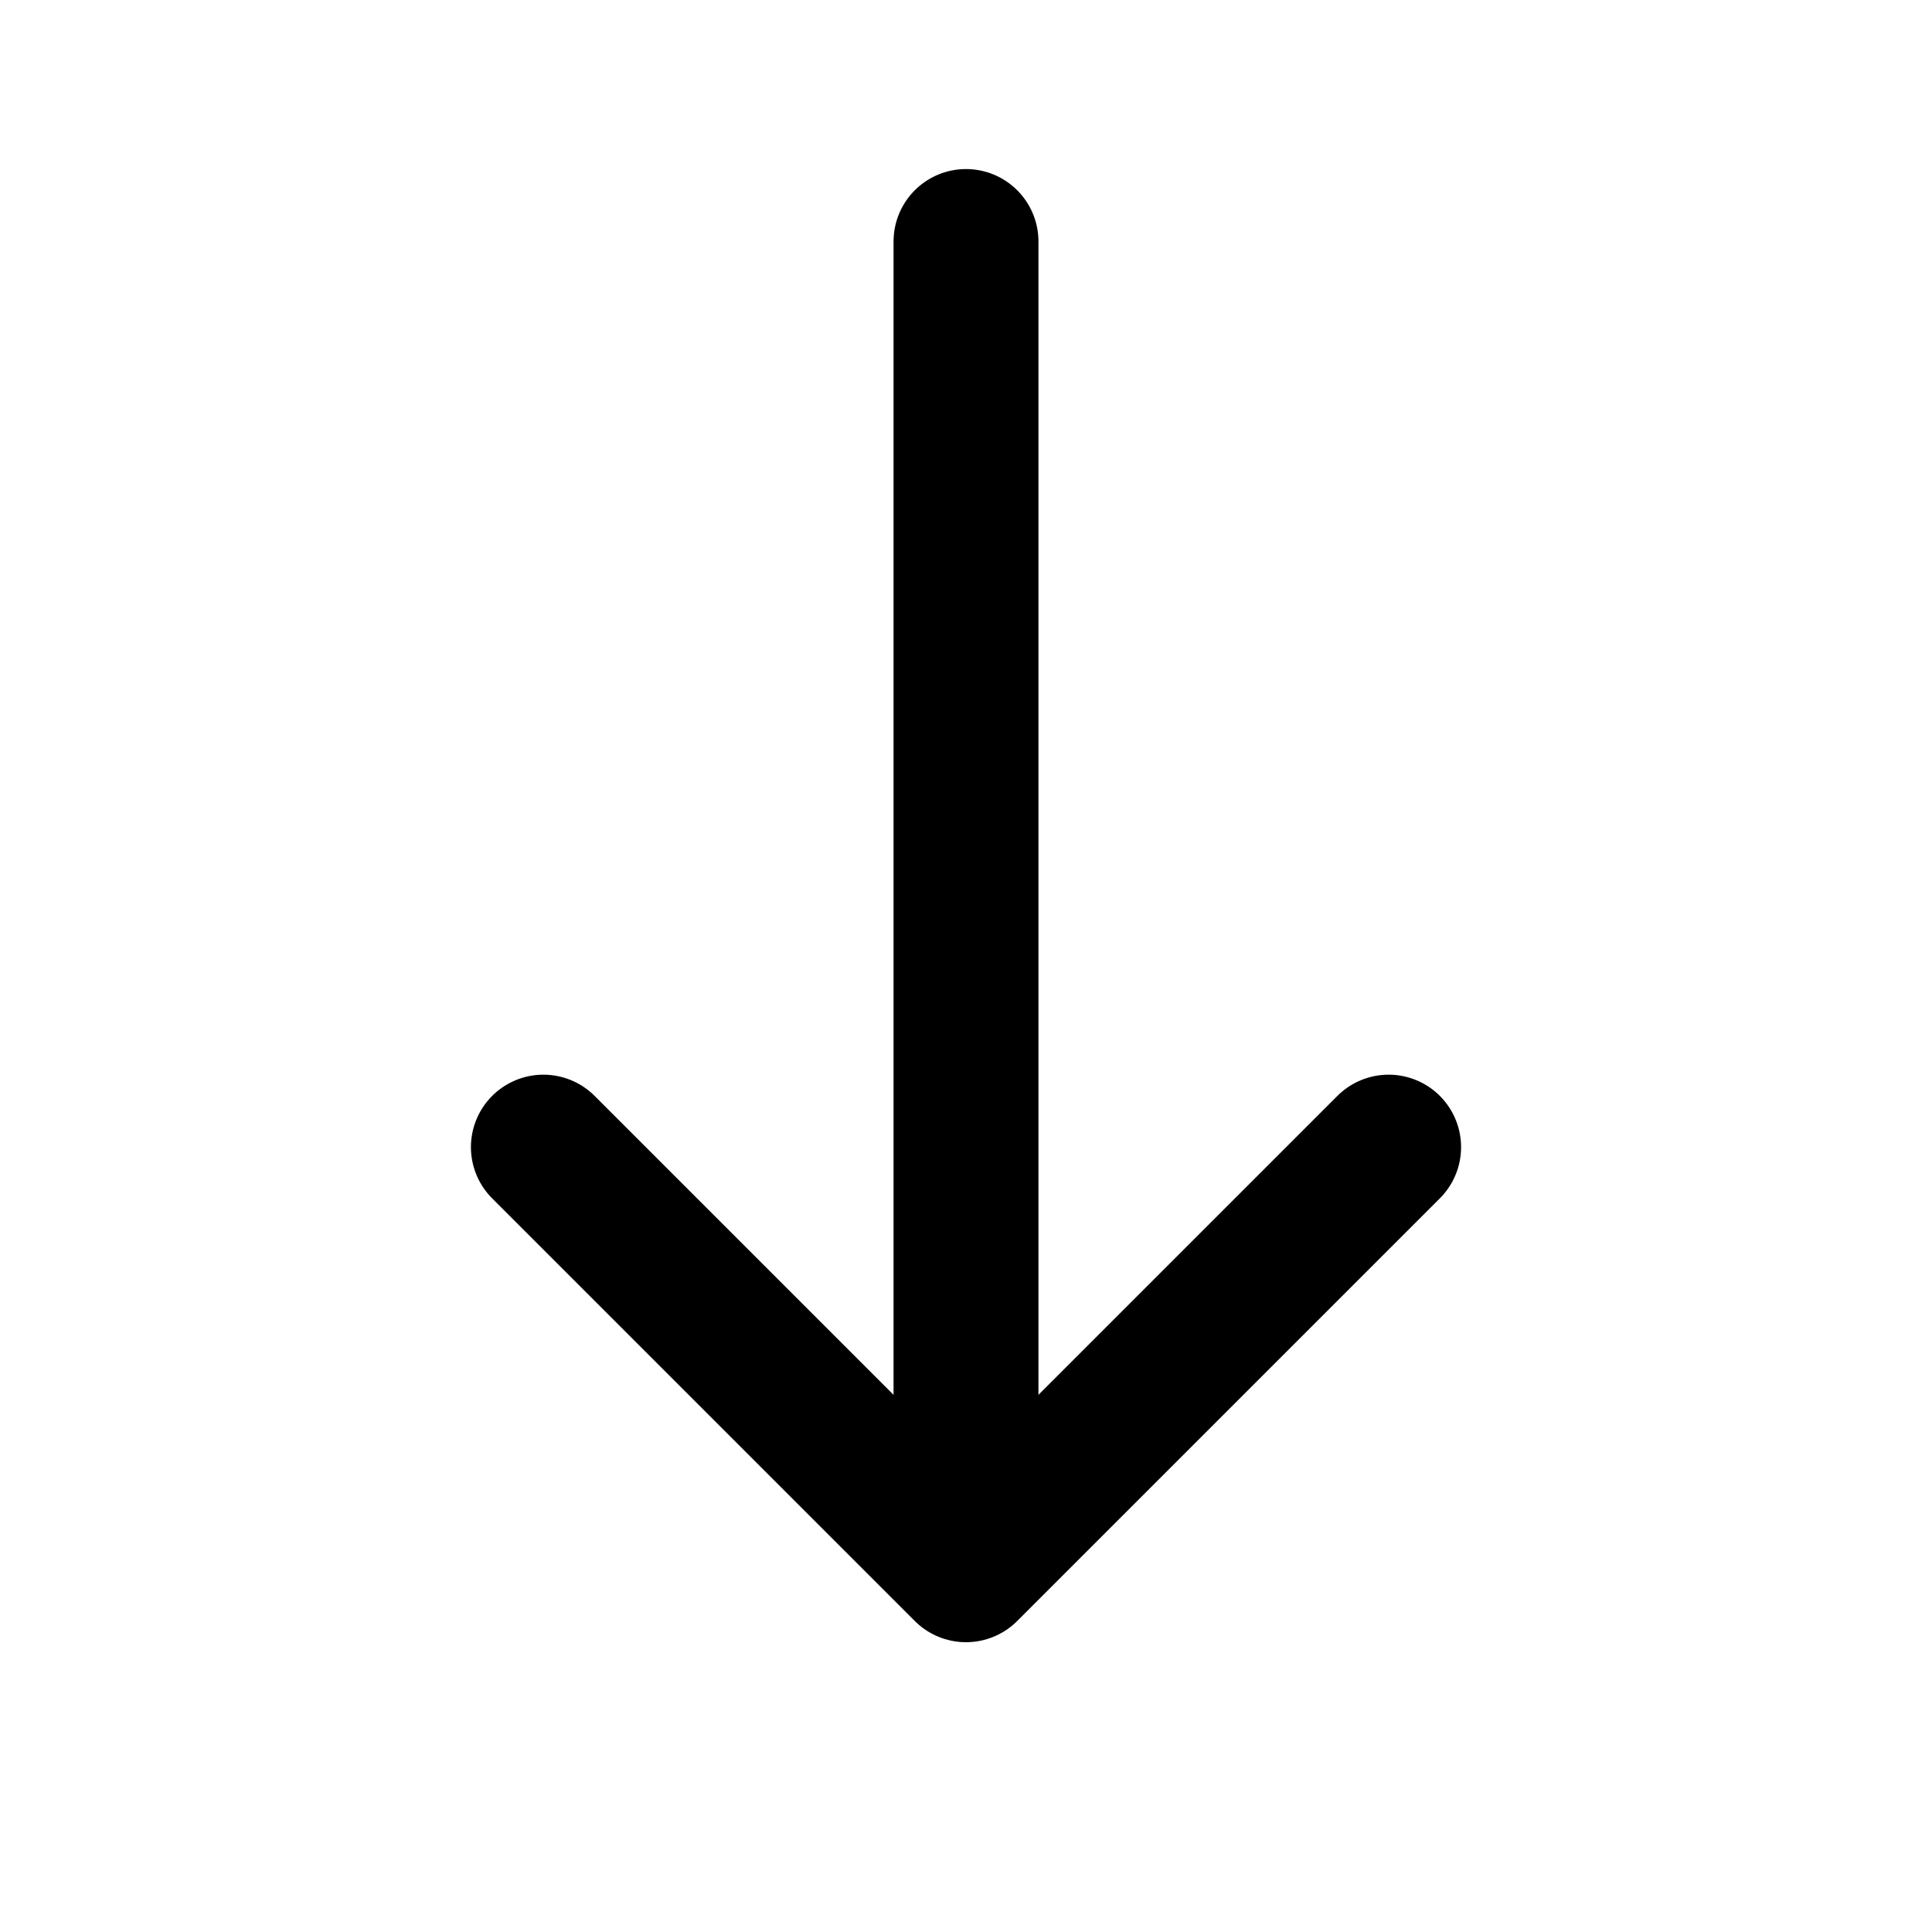
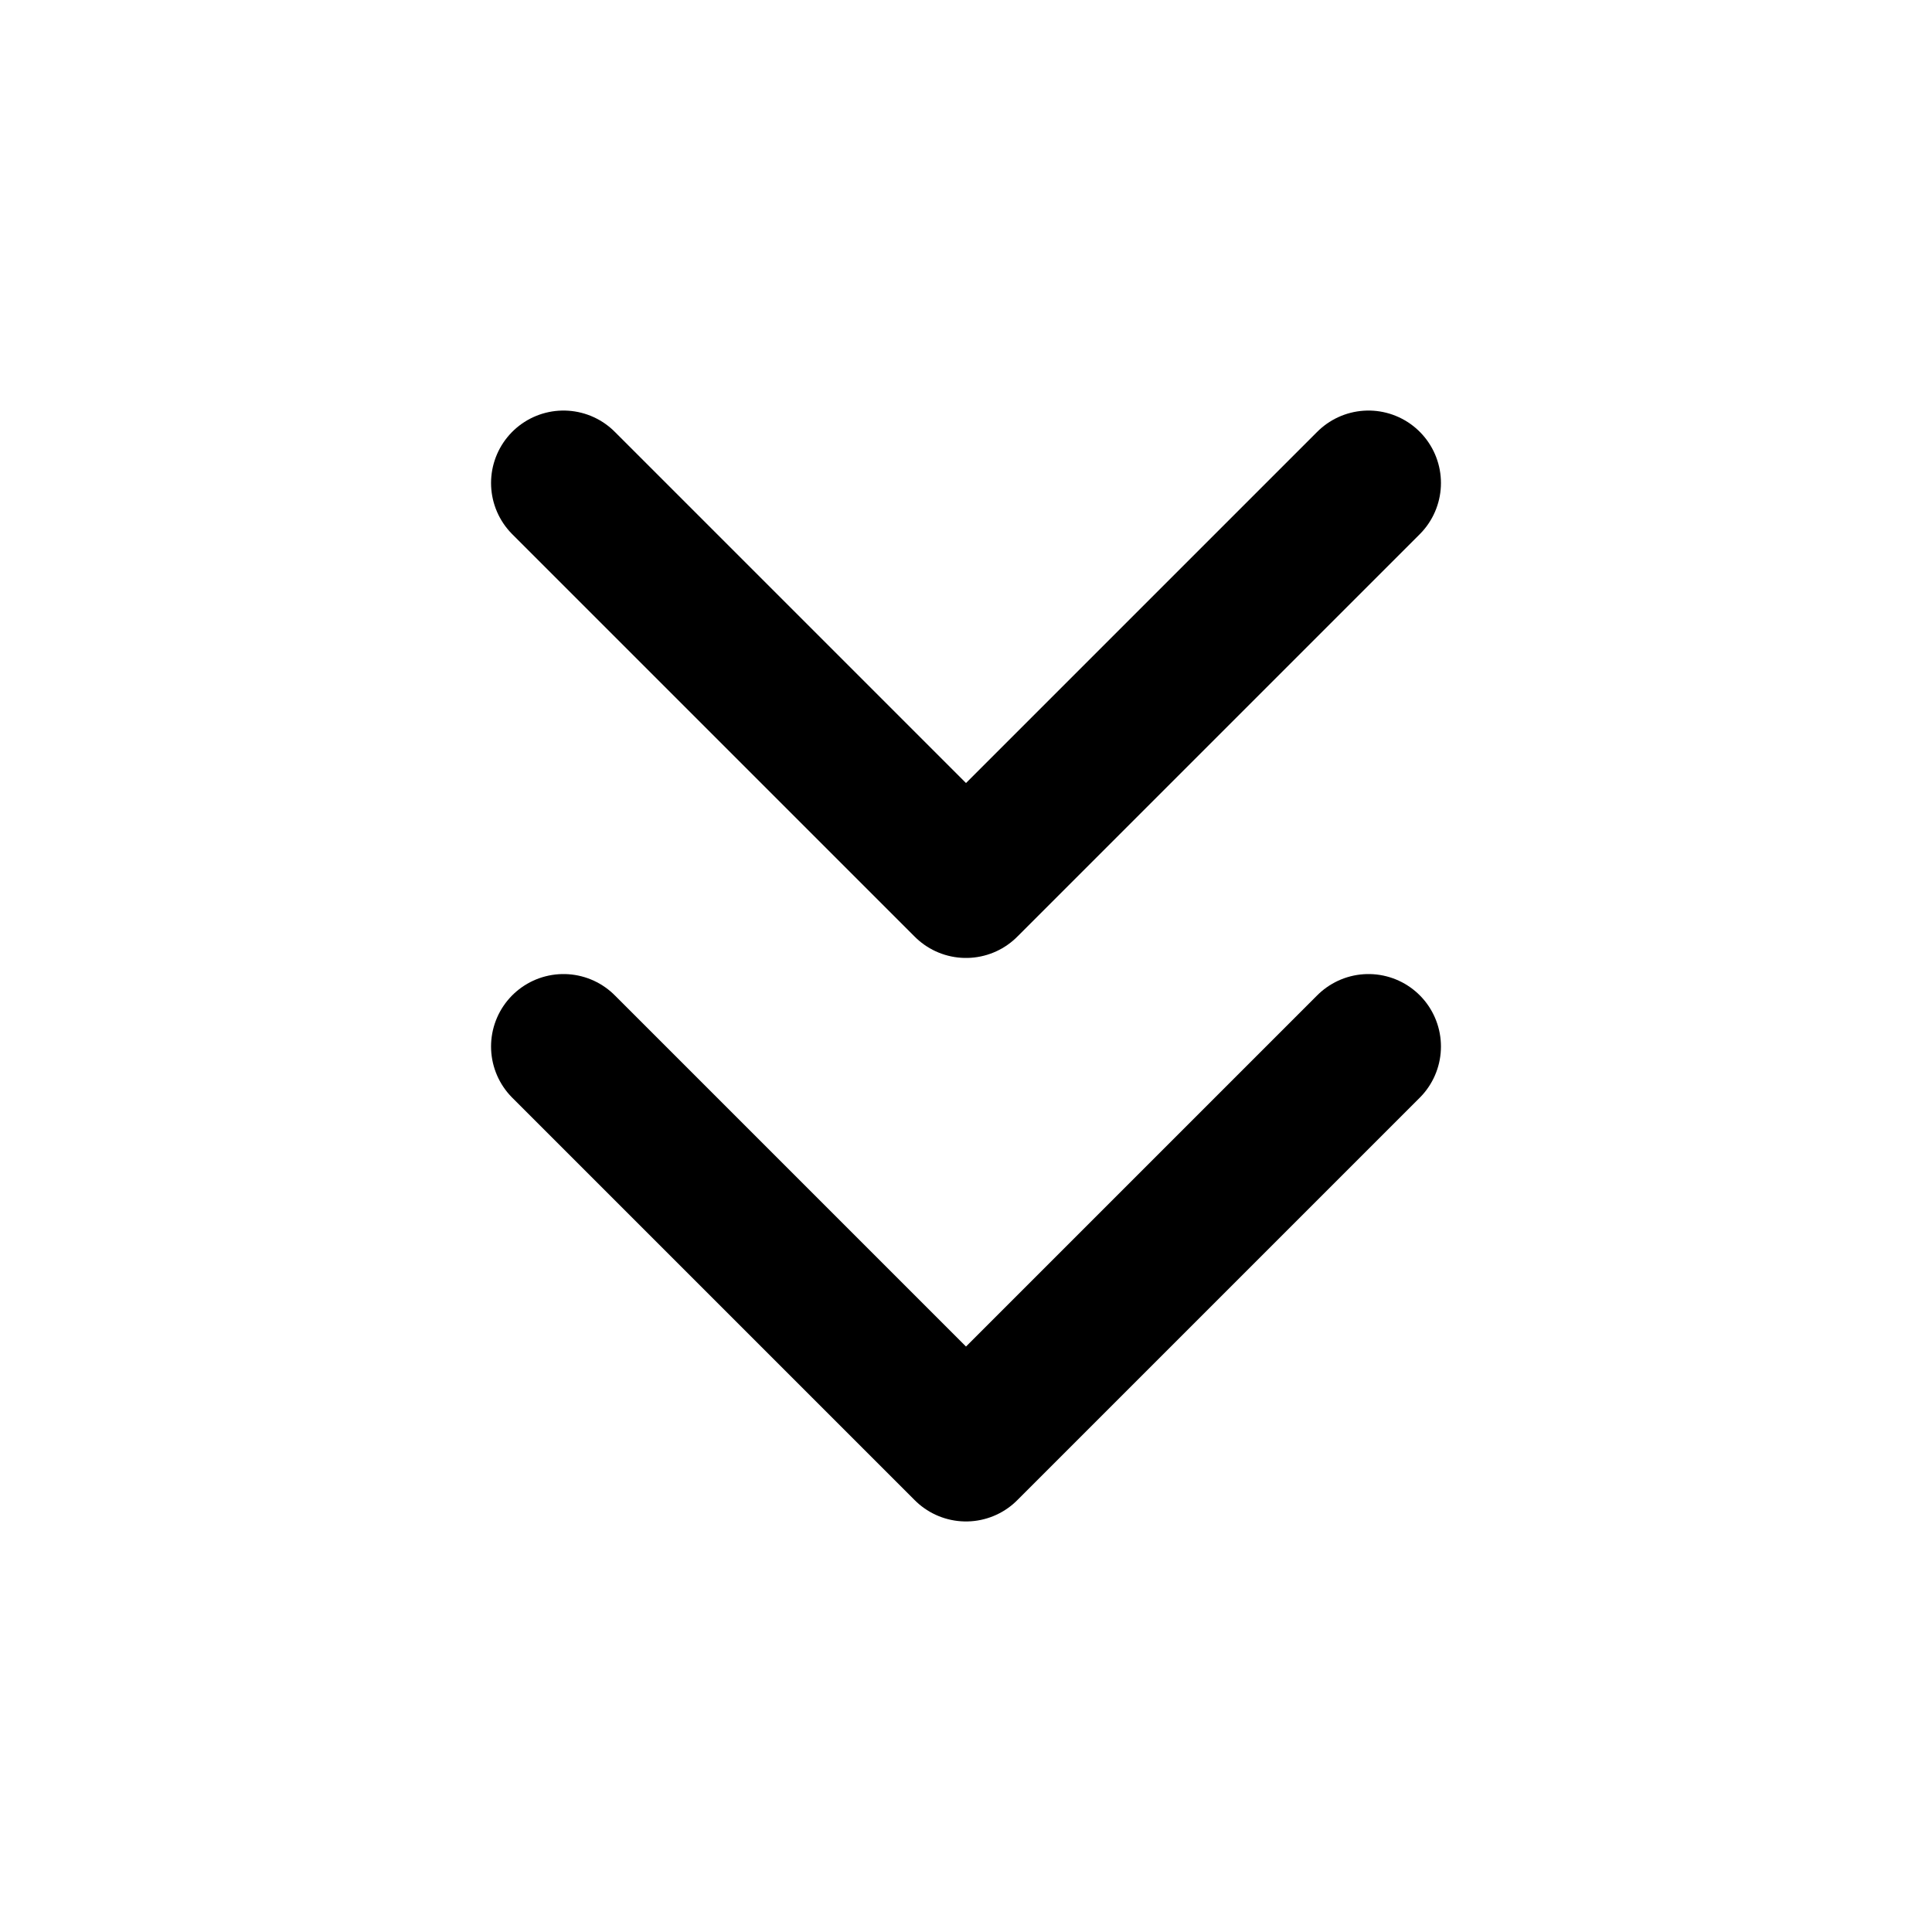
- <svg xmlns="http://www.w3.org/2000/svg" width="16" height="16" viewBox="0 0 16 16" fill="none">
-   <path d="M8 2V13M8 13L4.5 9.5M8 13L11.5 9.5" stroke="black" stroke-width="1.2" stroke-linecap="round" stroke-linejoin="round" />
+ <svg xmlns="http://www.w3.org/2000/svg" width="16" height="16" viewBox="0 0 24 24" fill="none" stroke="black" stroke-width="1.8" stroke-linecap="round" stroke-linejoin="round">
+   <path d="m7 6 5 5 5-5" />
+   <path d="m7 13 5 5 5-5" />
</svg>
